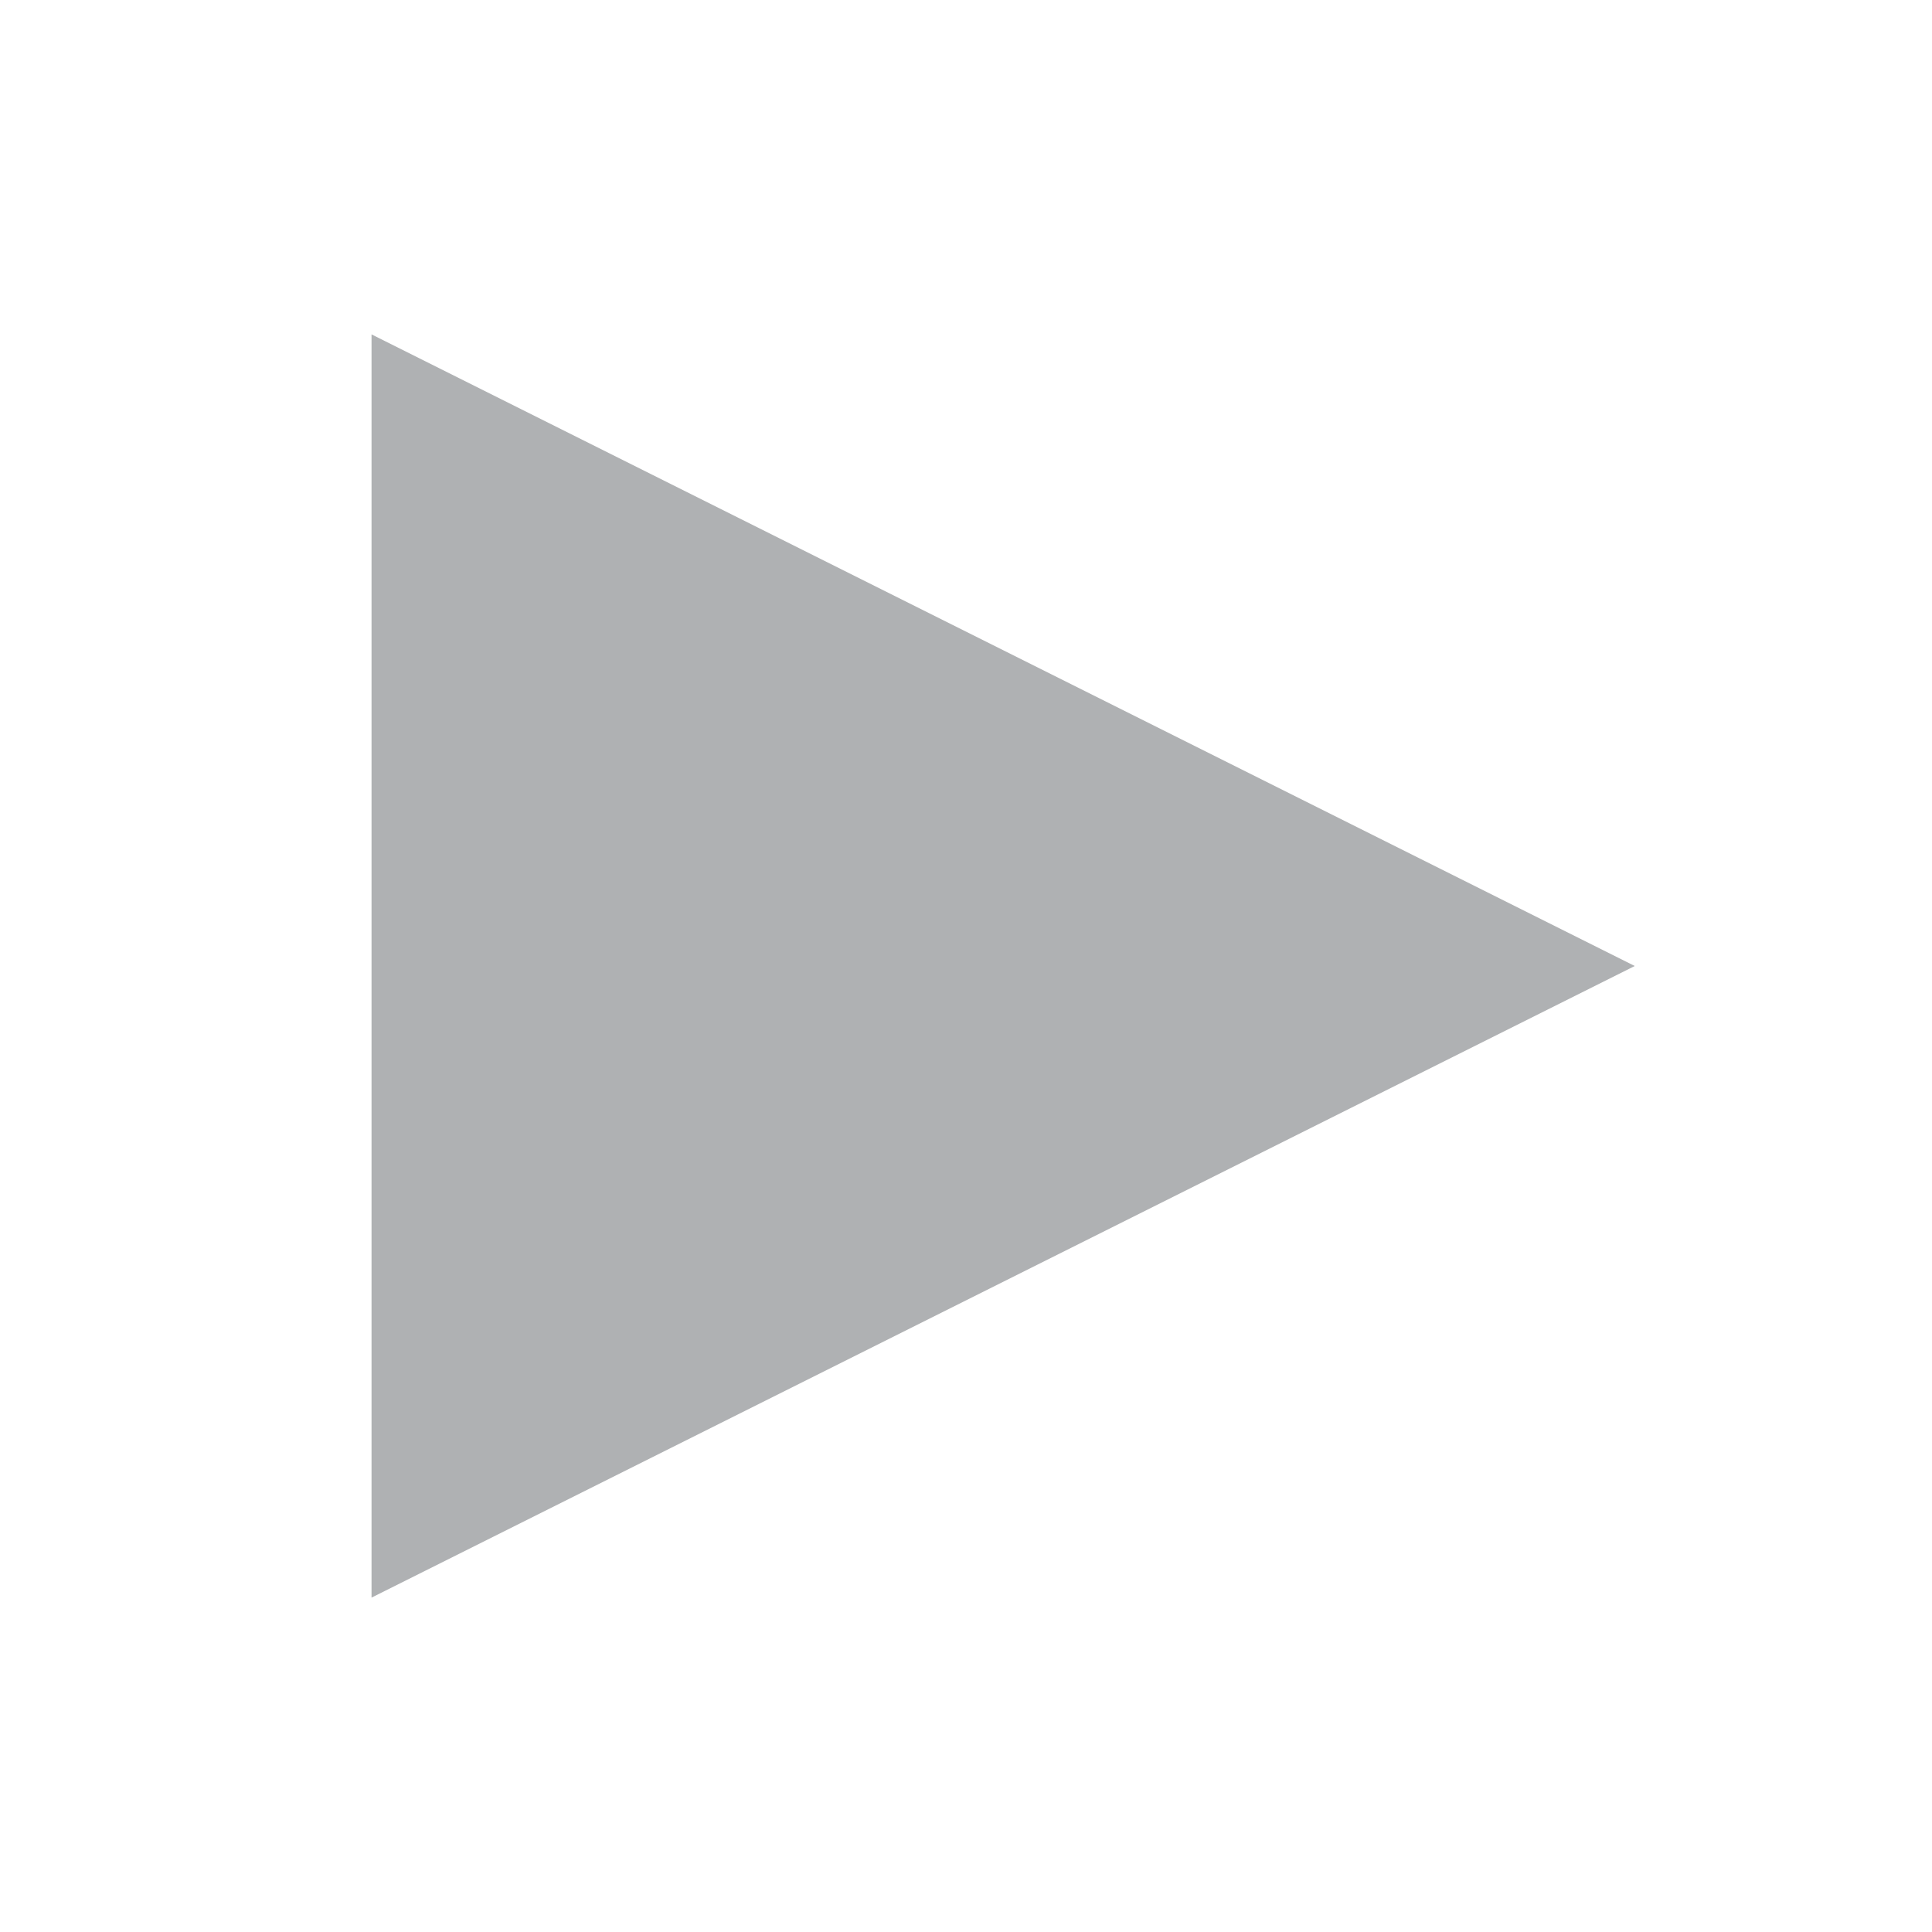
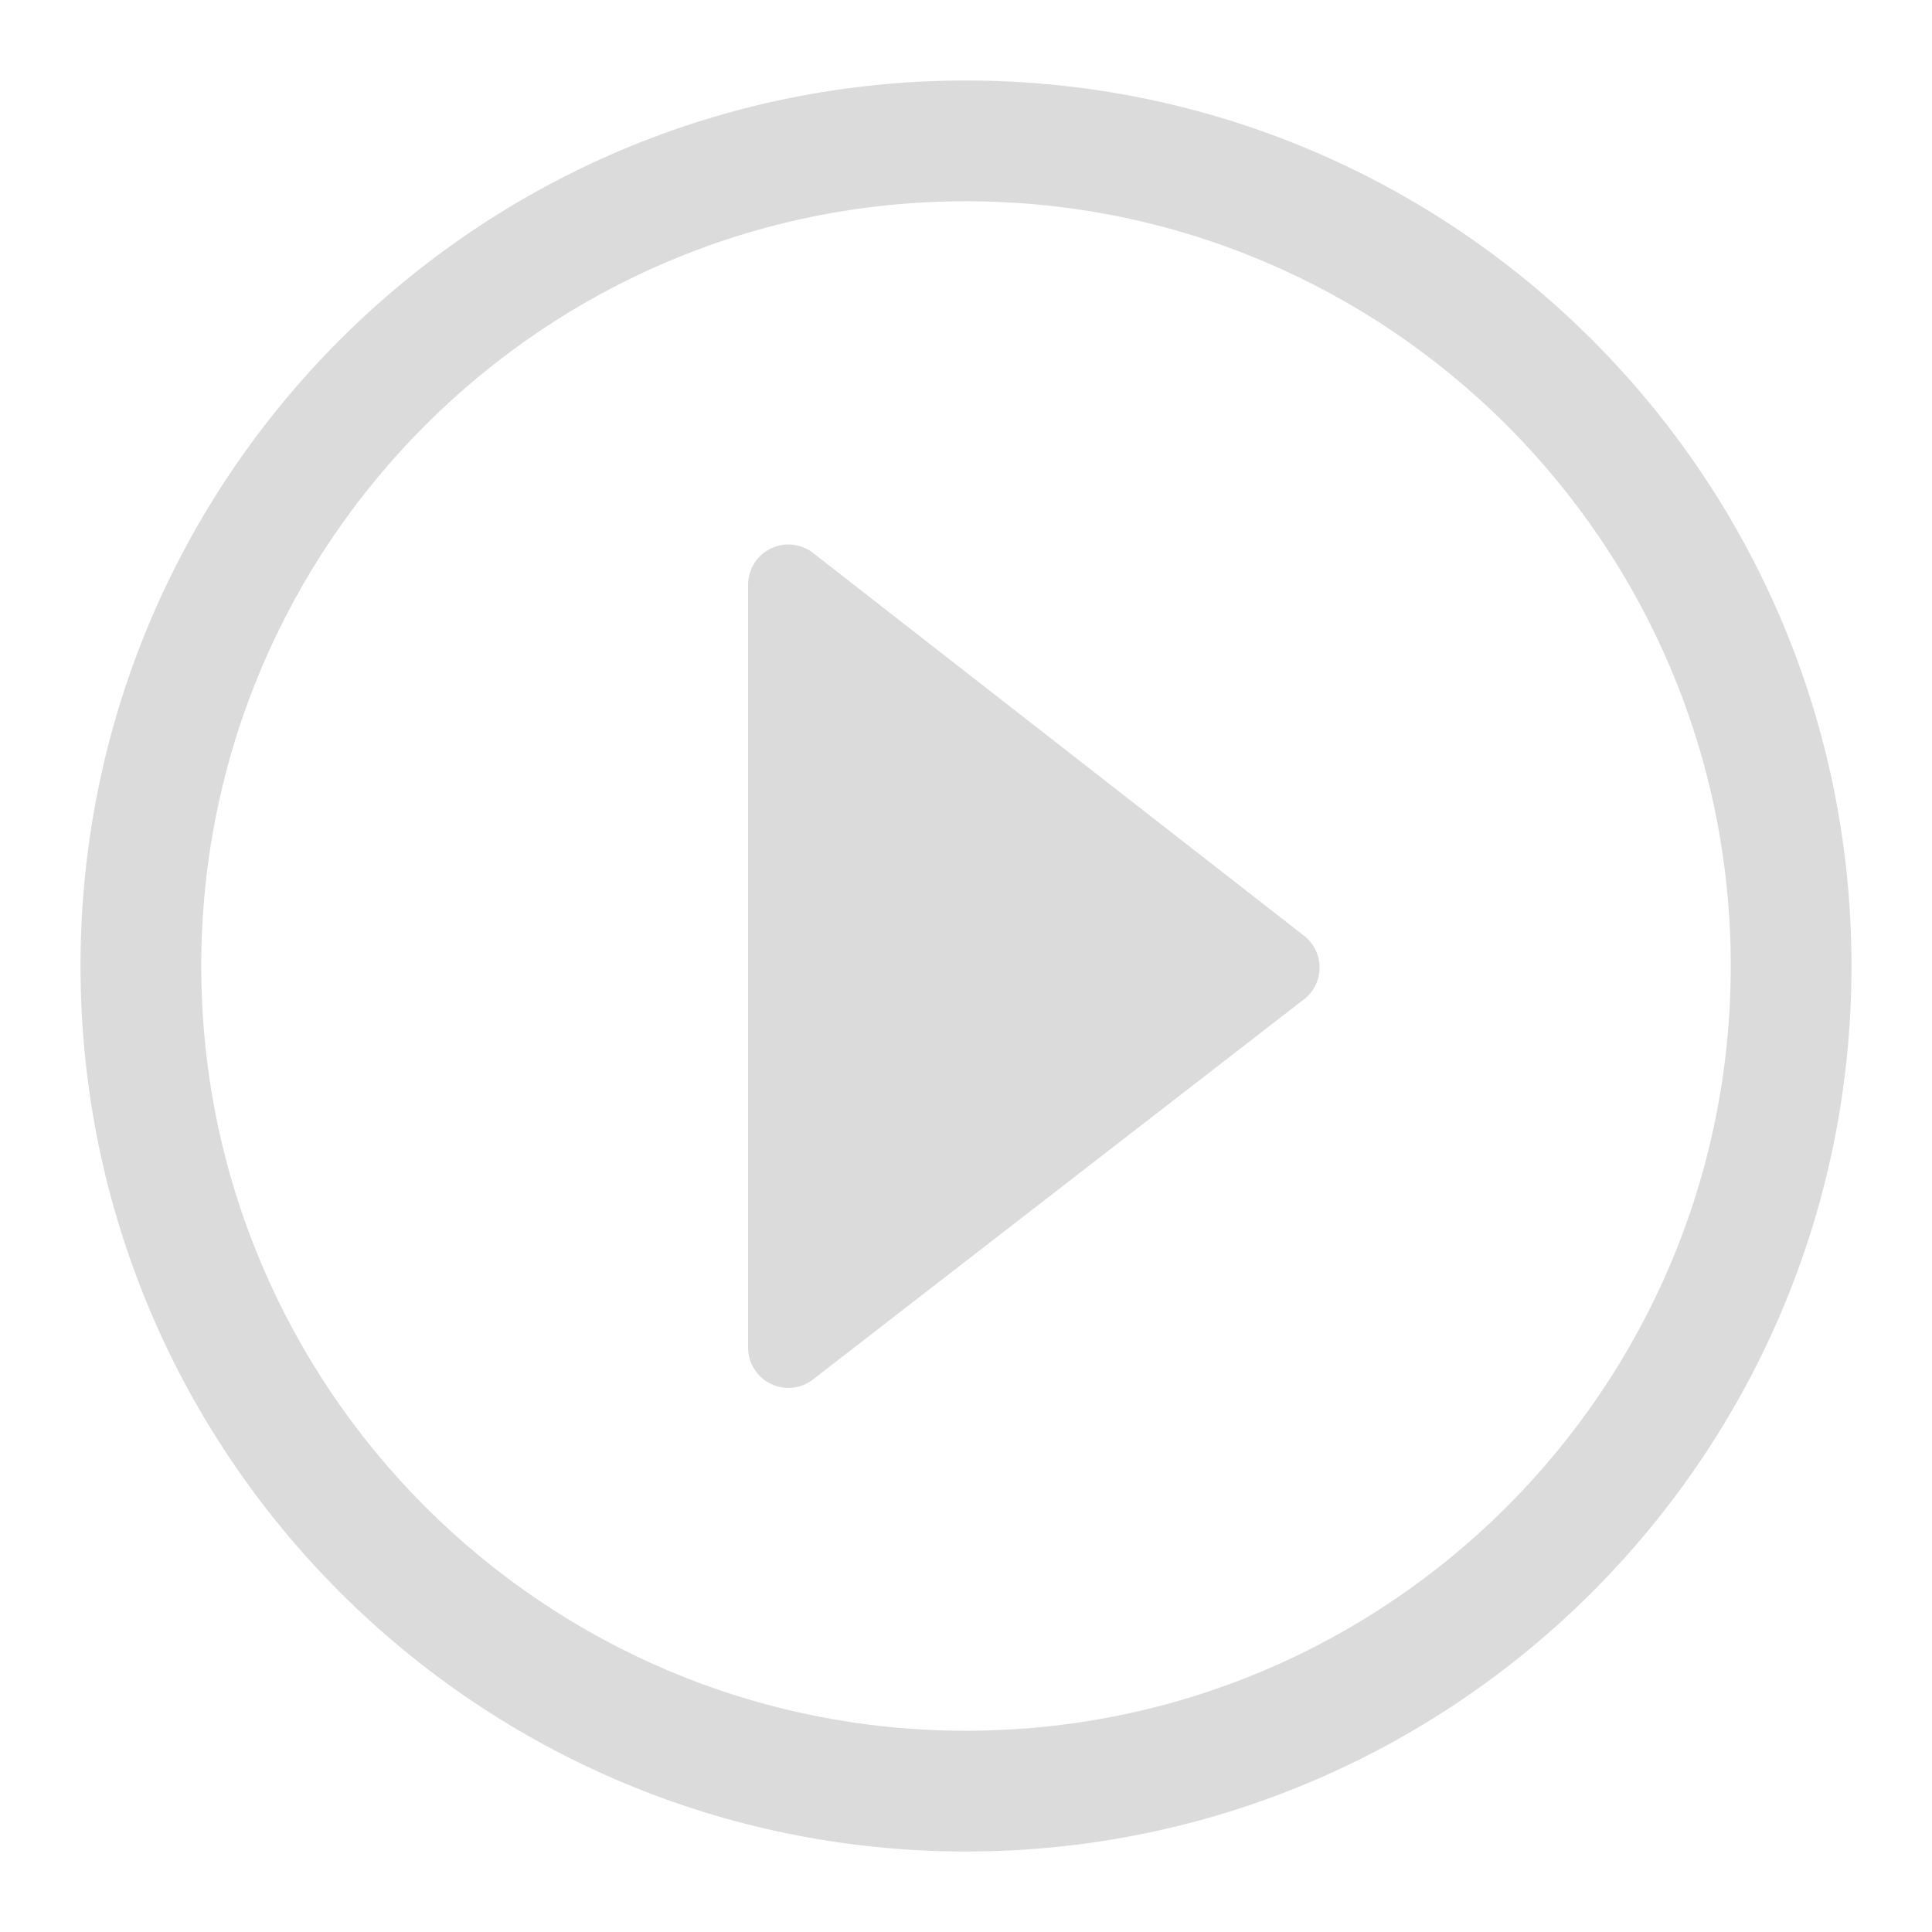
- <svg xmlns="http://www.w3.org/2000/svg" class="icon" width="16" height="16" version="1.1">
-   <g transform="scale(0.015625)">
-     <path fill="#AFB1B3" d="M866.462 512L196.923 177.231v669.538z" />
-   </g>
+ <svg xmlns="http://www.w3.org/2000/svg" t="1740140343811" class="icon" viewBox="0 0 1024 1024" version="1.1" p-id="19205" width="16" height="16">
+   <path d="M42.667 512C42.667 252.8 252.8 42.667 512 42.667s469.333 210.133 469.333 469.333-210.133 469.333-469.333 469.333S42.667 771.2 42.667 512z m64 0a405.333 405.333 0 1 0 810.667 0 405.333 405.333 0 0 0-810.667 0z m584.448 17.664l-260.267 201.515a21.333 21.333 0 0 1-34.347-16.853v-404.48a21.333 21.333 0 0 1 34.432-16.768l260.267 202.923a21.333 21.333 0 0 1-0.085 33.707z" fill="#dbdbdb" p-id="19206" />
</svg>
